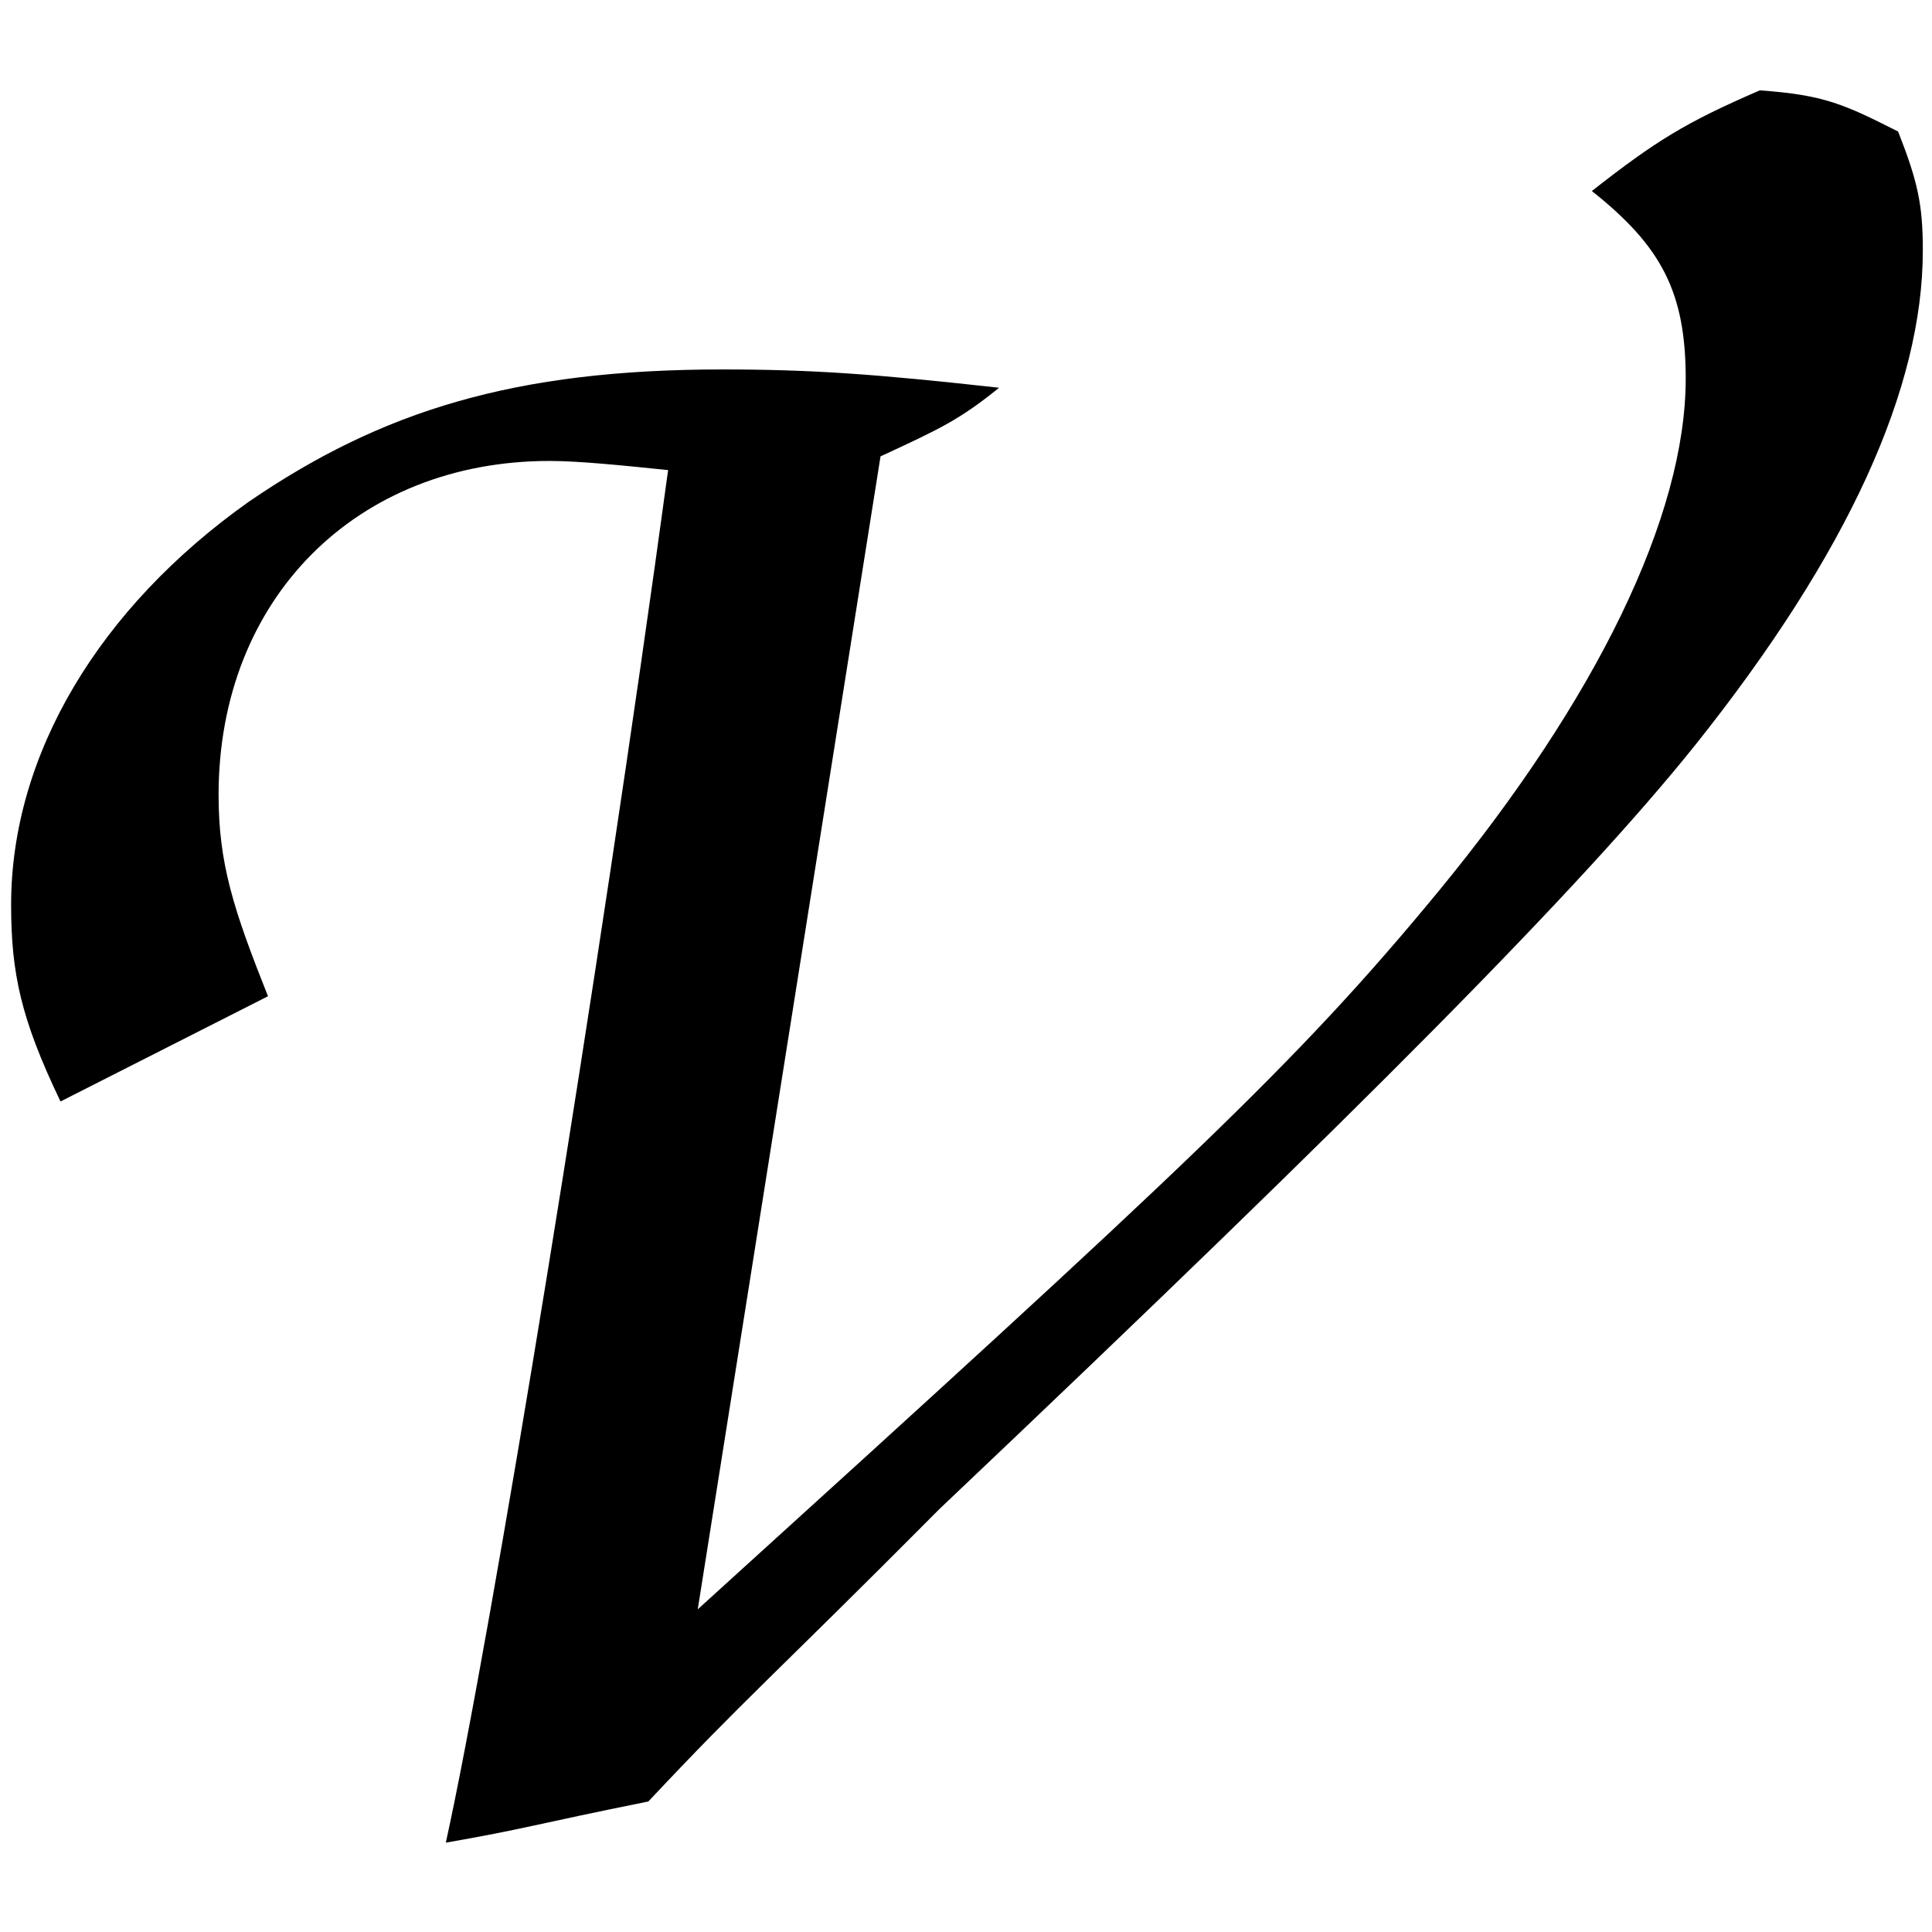
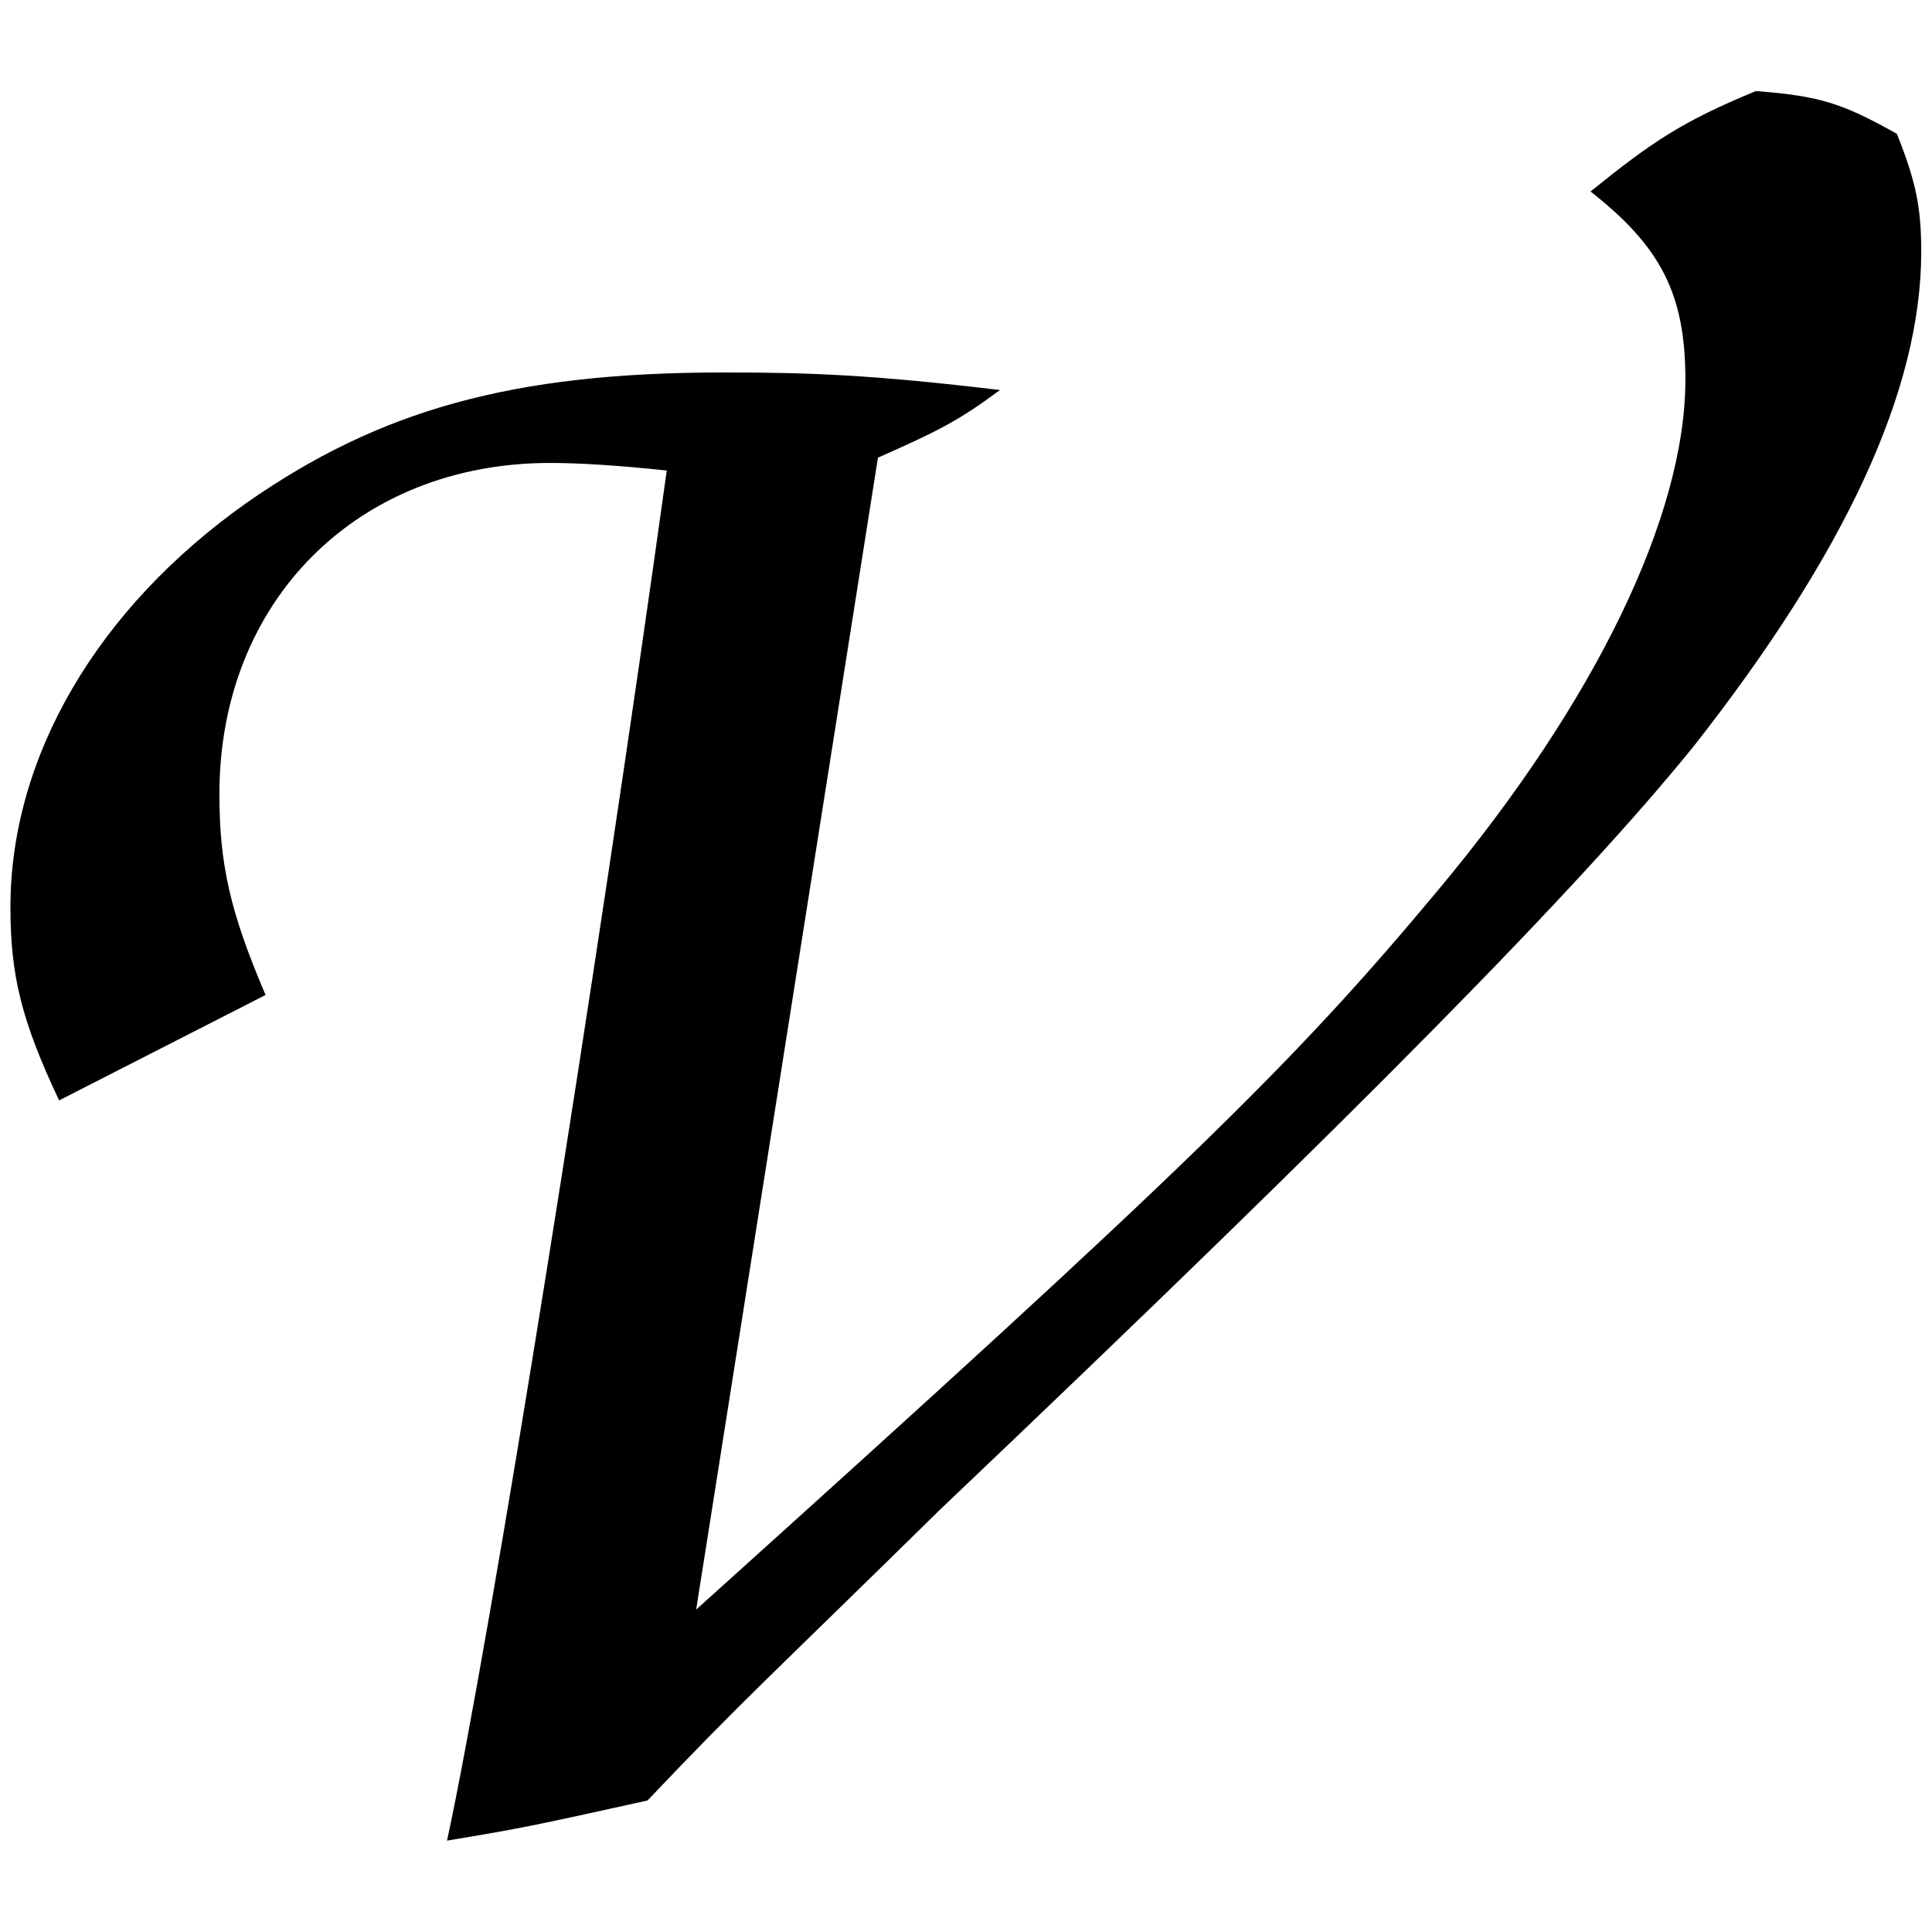
- <svg xmlns="http://www.w3.org/2000/svg" width="24" height="24" version="1.1" viewBox="0 0 6.35 6.35">
-   <text transform="scale(1.0391 .9624)" x="-0.857" y="6.183" fill="#000000" font-family="Z003" font-size="8.572px" stroke-width=".179" style="font-variant-caps:normal;font-variant-east-asian:normal;font-variant-ligatures:normal;font-variant-numeric:normal" xml:space="preserve">
-     <tspan x="-0.857" y="6.183" stroke-width=".179">V</tspan>
-   </text>
+ <svg xmlns="http://www.w3.org/2000/svg" width="24" height="24" version="1.1" viewBox="0 0 6.35 6.35" id="svg1">
+   <defs id="defs1" />
+   <path d="M 2.777,1.563 C 2.974,1.469 3.034,1.435 3.163,1.332 2.76,1.28 2.563,1.272 2.288,1.272 c -0.669,0 -1.089,0.129 -1.509,0.446 -0.471,0.36 -0.746,0.866 -0.746,1.38 0,0.231 0.034,0.386 0.154,0.66 L 0.84,3.398 C 0.728,3.115 0.694,2.952 0.694,2.712 c 0,-0.66 0.437,-1.131 1.046,-1.131 0.094,0 0.223,0.009 0.369,0.026 C 1.886,3.338 1.551,5.601 1.414,6.286 1.654,6.243 1.688,6.235 2.048,6.149 2.357,5.798 2.417,5.746 2.974,5.155 4.311,3.783 4.997,3.029 5.357,2.549 5.837,1.889 6.077,1.332 6.077,0.86 c 0,-0.154 -0.017,-0.24 -0.077,-0.403 -0.171,-0.103 -0.24,-0.129 -0.446,-0.146 -0.231,0.103 -0.326,0.171 -0.523,0.343 0.223,0.189 0.3,0.351 0.3,0.643 0,0.463 -0.283,1.097 -0.78,1.74 -0.463,0.6 -0.797,0.951 -2.349,2.46 z" id="text1" style="font-size:8.572px;font-family:Z003;stroke-width:0.179" transform="scale(1.0391 .9624)" aria-label="V" />
</svg>
